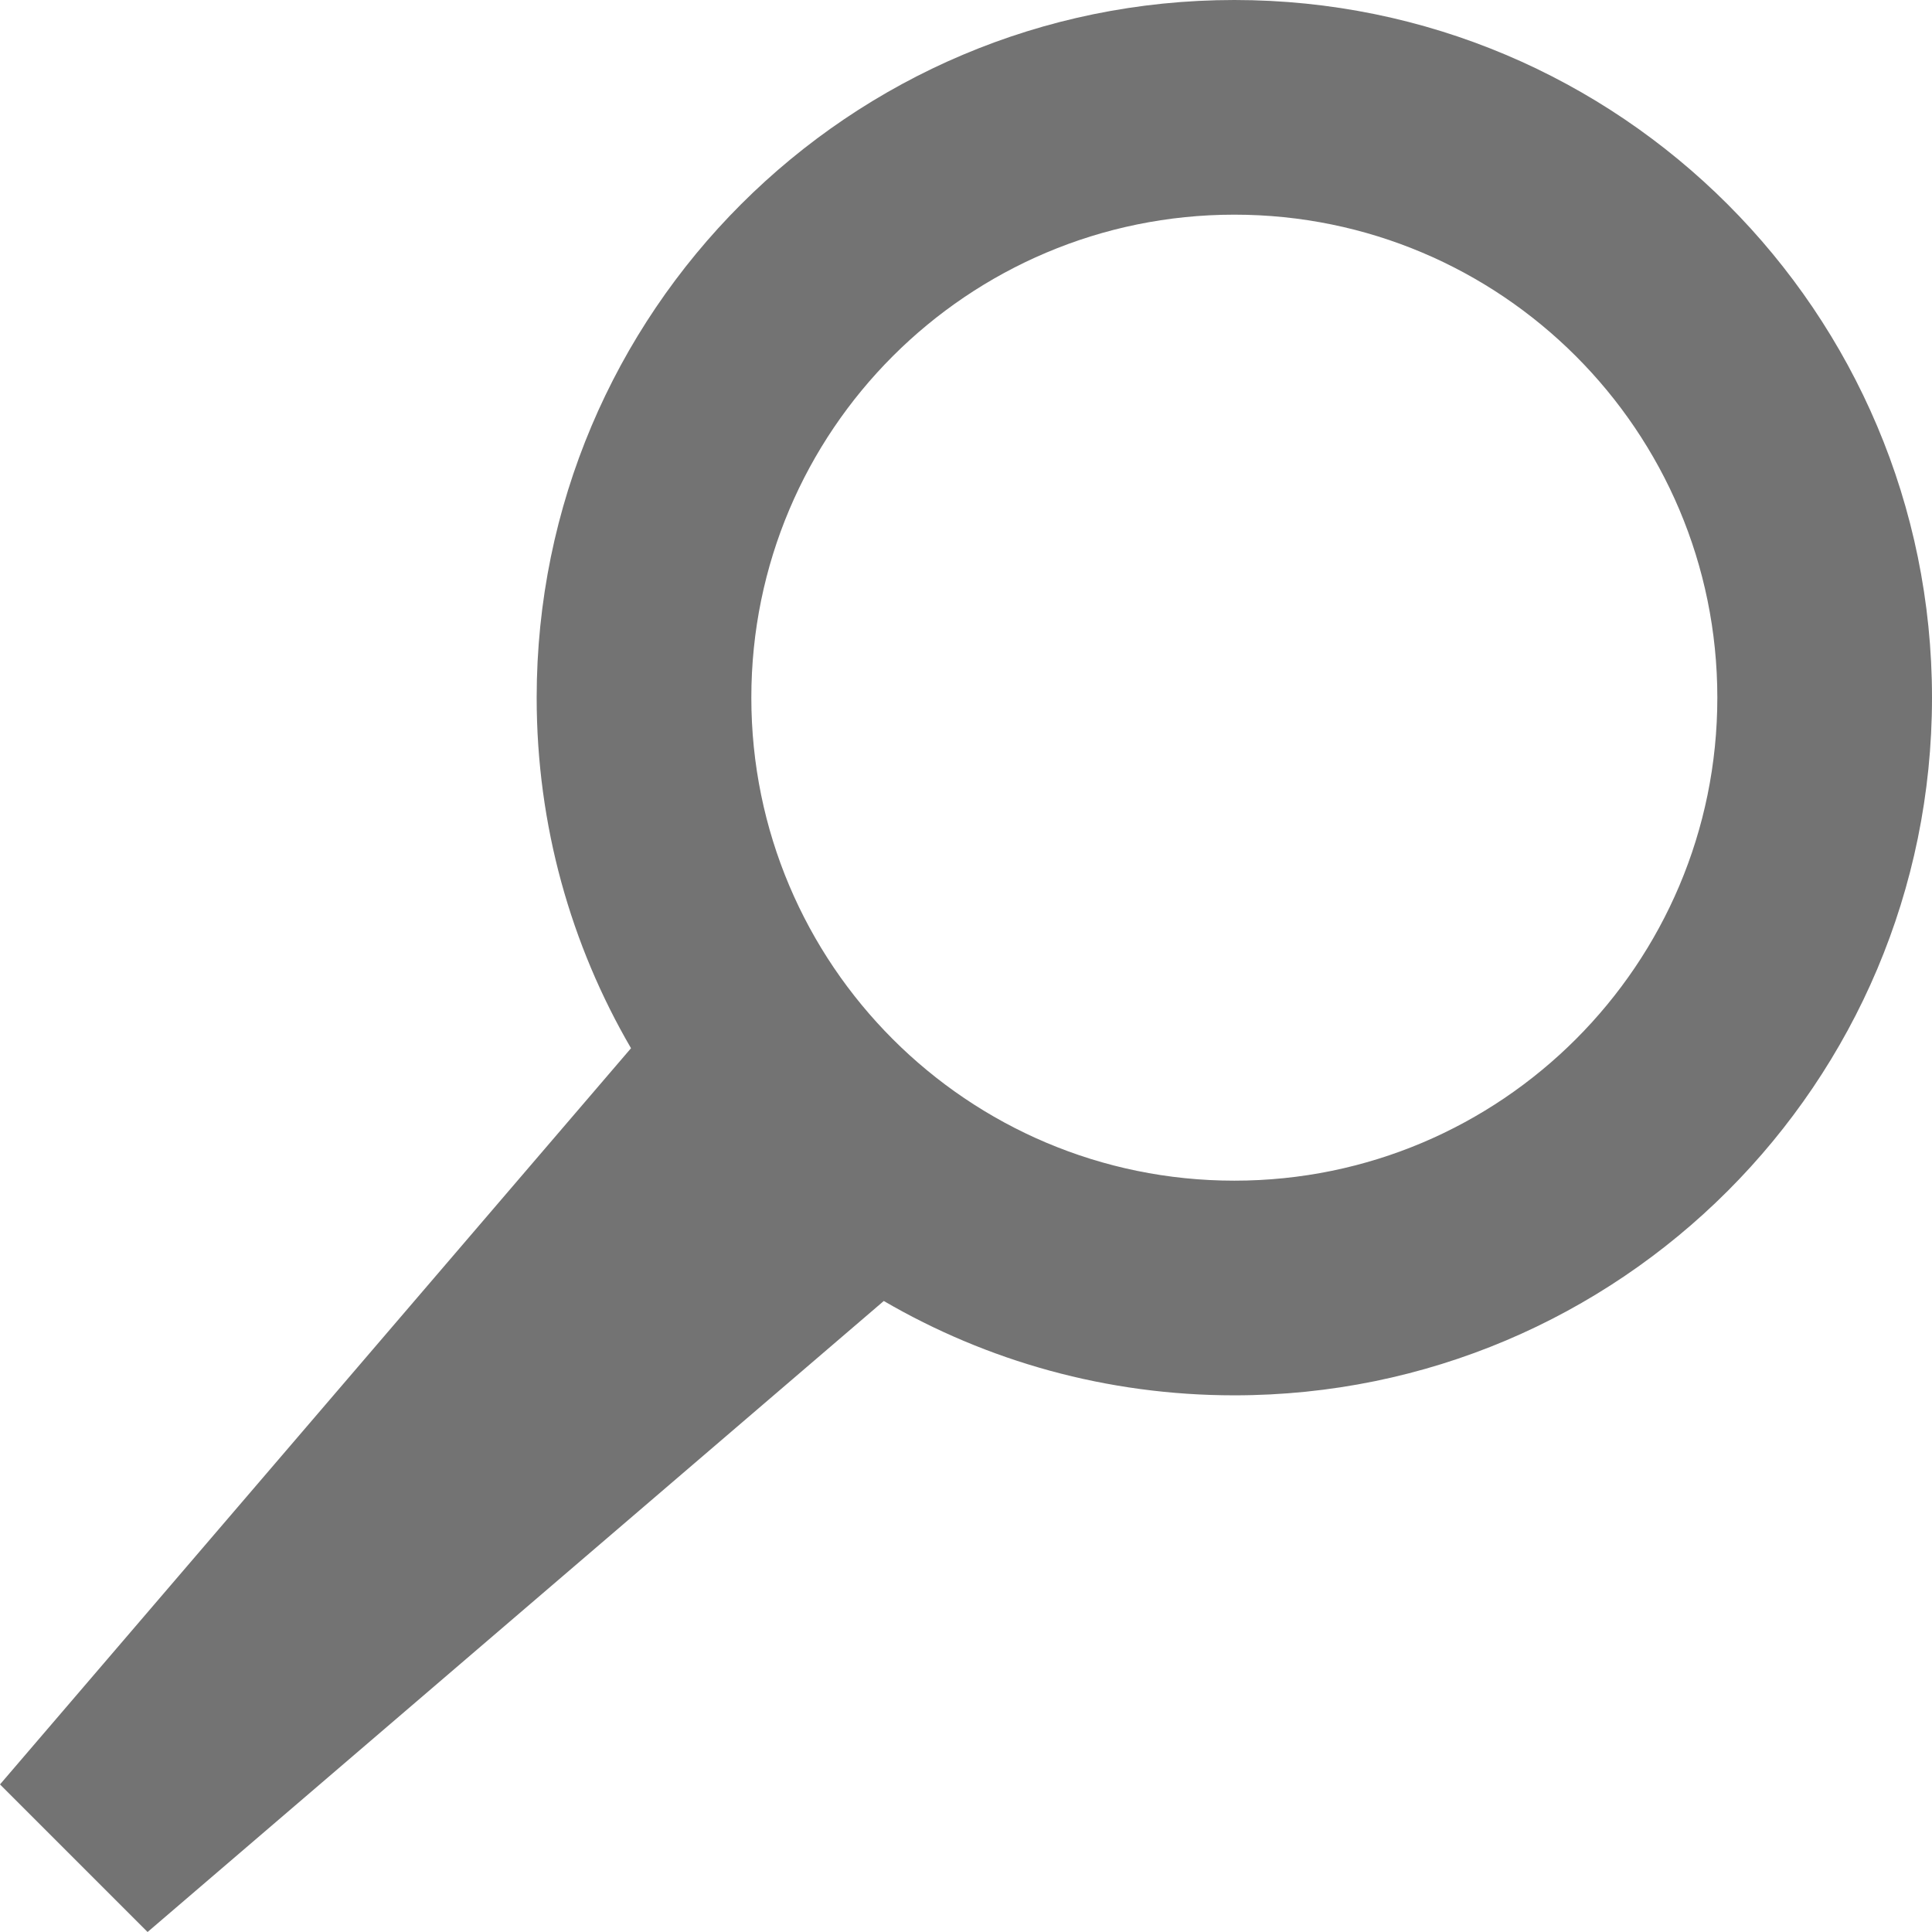
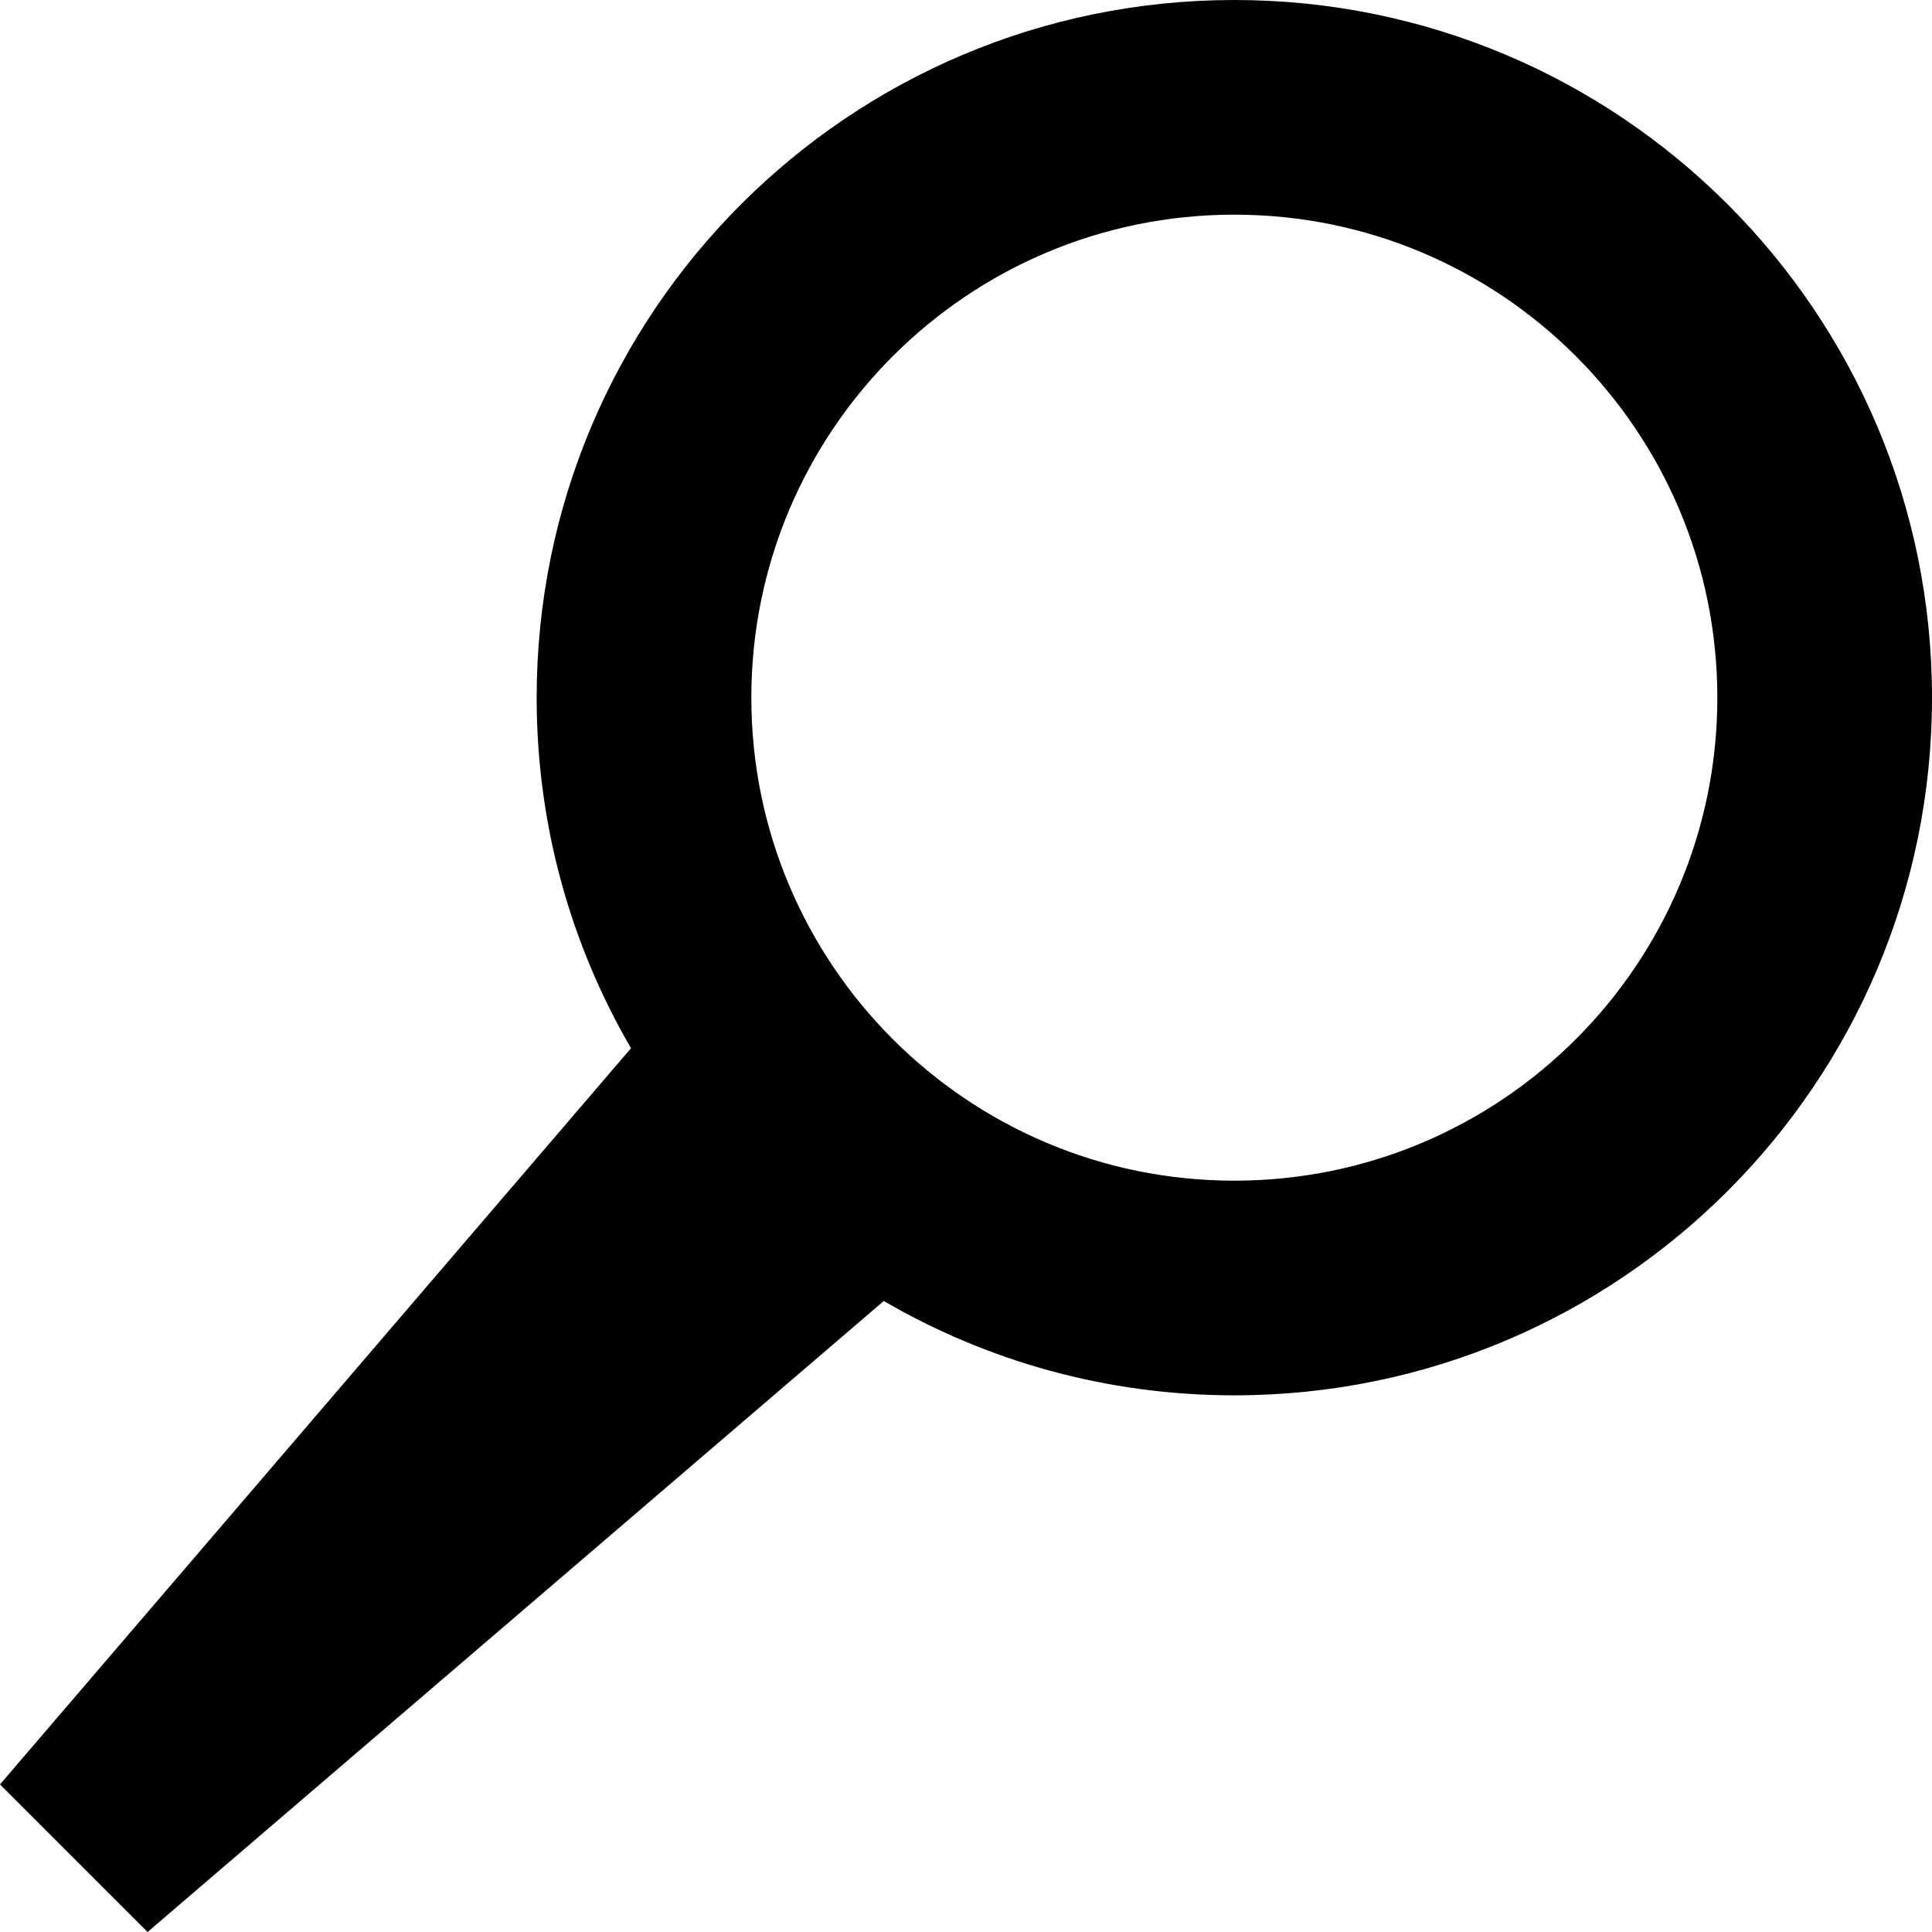
<svg xmlns="http://www.w3.org/2000/svg" width="18px" height="18px" viewBox="0 0 18 18" version="1.1">
  <defs />
  <g id="Symbols" stroke="none" stroke-width="1" fill="none" fill-rule="evenodd">
-     <g id="Icons-Copy-5" transform="translate(-13, -13)">
+     <g id="Icons-Copy-2" transform="translate(-13, -13)">
      <g id="Search">
        <rect id="Rectangle-1" x="0" y="0" width="44" height="44" />
-         <path d="M18.879,22.766 C18.32,21.806 18,20.691 18,19.5 C18,15.91 20.91,13 24.5,13 C28.09,13 31,15.91 31,19.5 C31,23.09 28.09,26 24.5,26 C23.309,26 22.194,25.68 21.234,25.121 L14.375,31 L13,29.625 L18.879,22.766 L18.879,22.766 Z M24.5,24 C26.985,24 29,21.985 29,19.5 C29,17.015 26.985,15 24.5,15 C22.015,15 20,17.015 20,19.5 C20,21.985 22.015,24 24.5,24 Z" id="Oval-1-Copy-6" fill="#737373" />
+         <path d="M18.879,22.766 C18.32,21.806 18,20.691 18,19.5 C18,15.91 20.91,13 24.5,13 C28.09,13 31,15.91 31,19.5 C31,23.09 28.09,26 24.5,26 C23.309,26 22.194,25.68 21.234,25.121 L14.375,31 L13,29.625 L18.879,22.766 L18.879,22.766 Z M24.5,24 C26.985,24 29,21.985 29,19.5 C29,17.015 26.985,15 24.5,15 C22.015,15 20,17.015 20,19.5 C20,21.985 22.015,24 24.5,24 Z" id="Oval-1-Copy-6" fill="#000000" />
      </g>
    </g>
  </g>
</svg>
